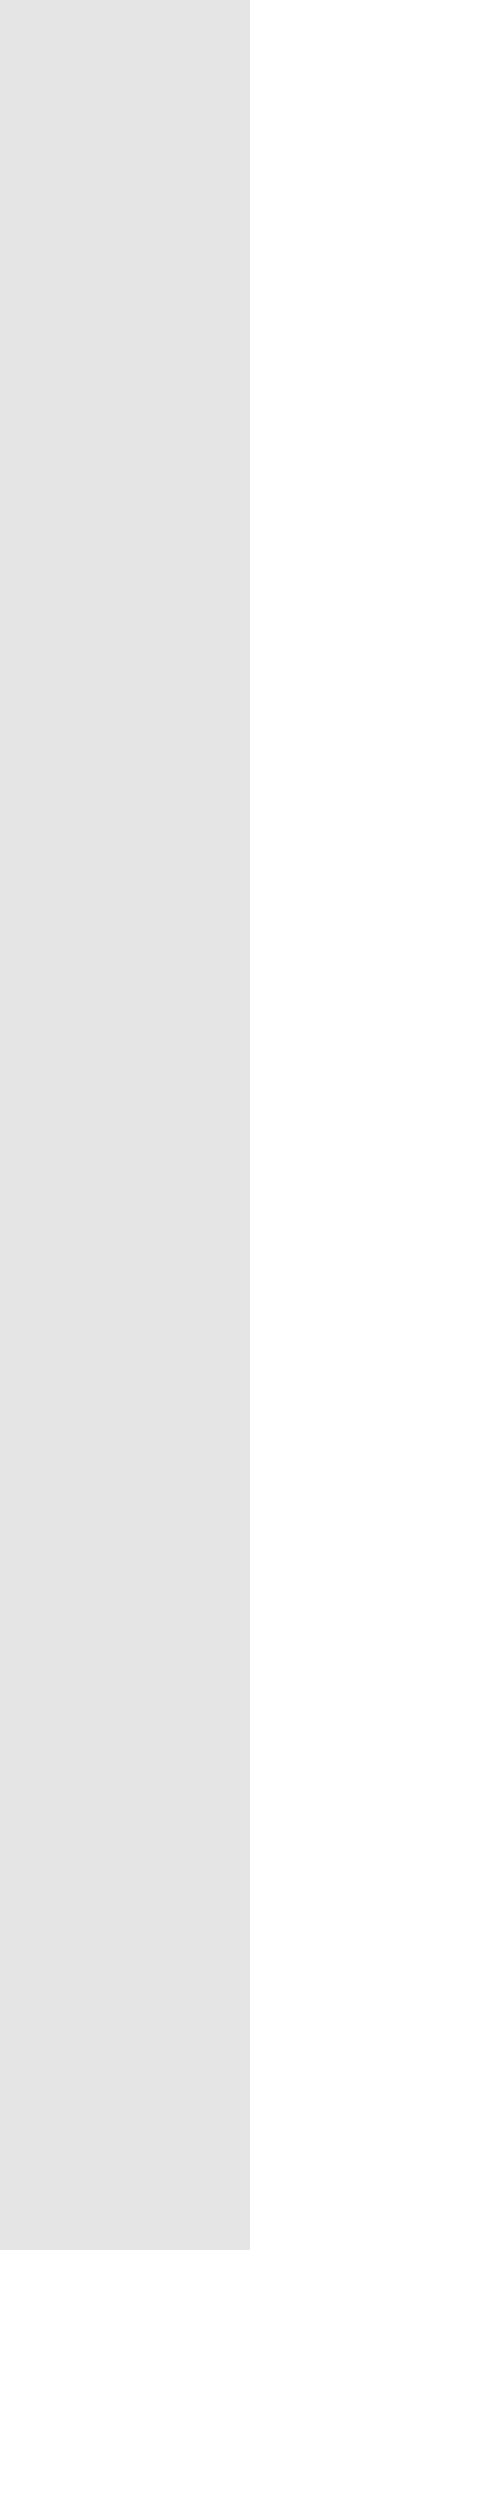
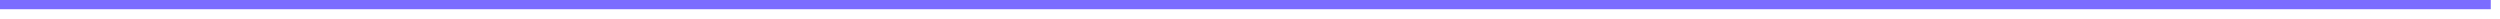
- <svg xmlns="http://www.w3.org/2000/svg" version="1.1" width="2px" height="10px">
-   <g transform="matrix(1 0 0 1 -261 -210 )">
-     <path d="M 261.5 210  L 261.5 219  " stroke-width="1" stroke="#e5e5e5" fill="none" />
+ <svg xmlns="http://www.w3.org/2000/svg" version="1.1" width="271px" height="2px">
+   <g transform="matrix(1 0 0 1 -228 -219 )">
+     <path d="M 228 219.5  L 498 219.5  " stroke-width="1" stroke="#7b6cff" fill="none" />
  </g>
</svg>
